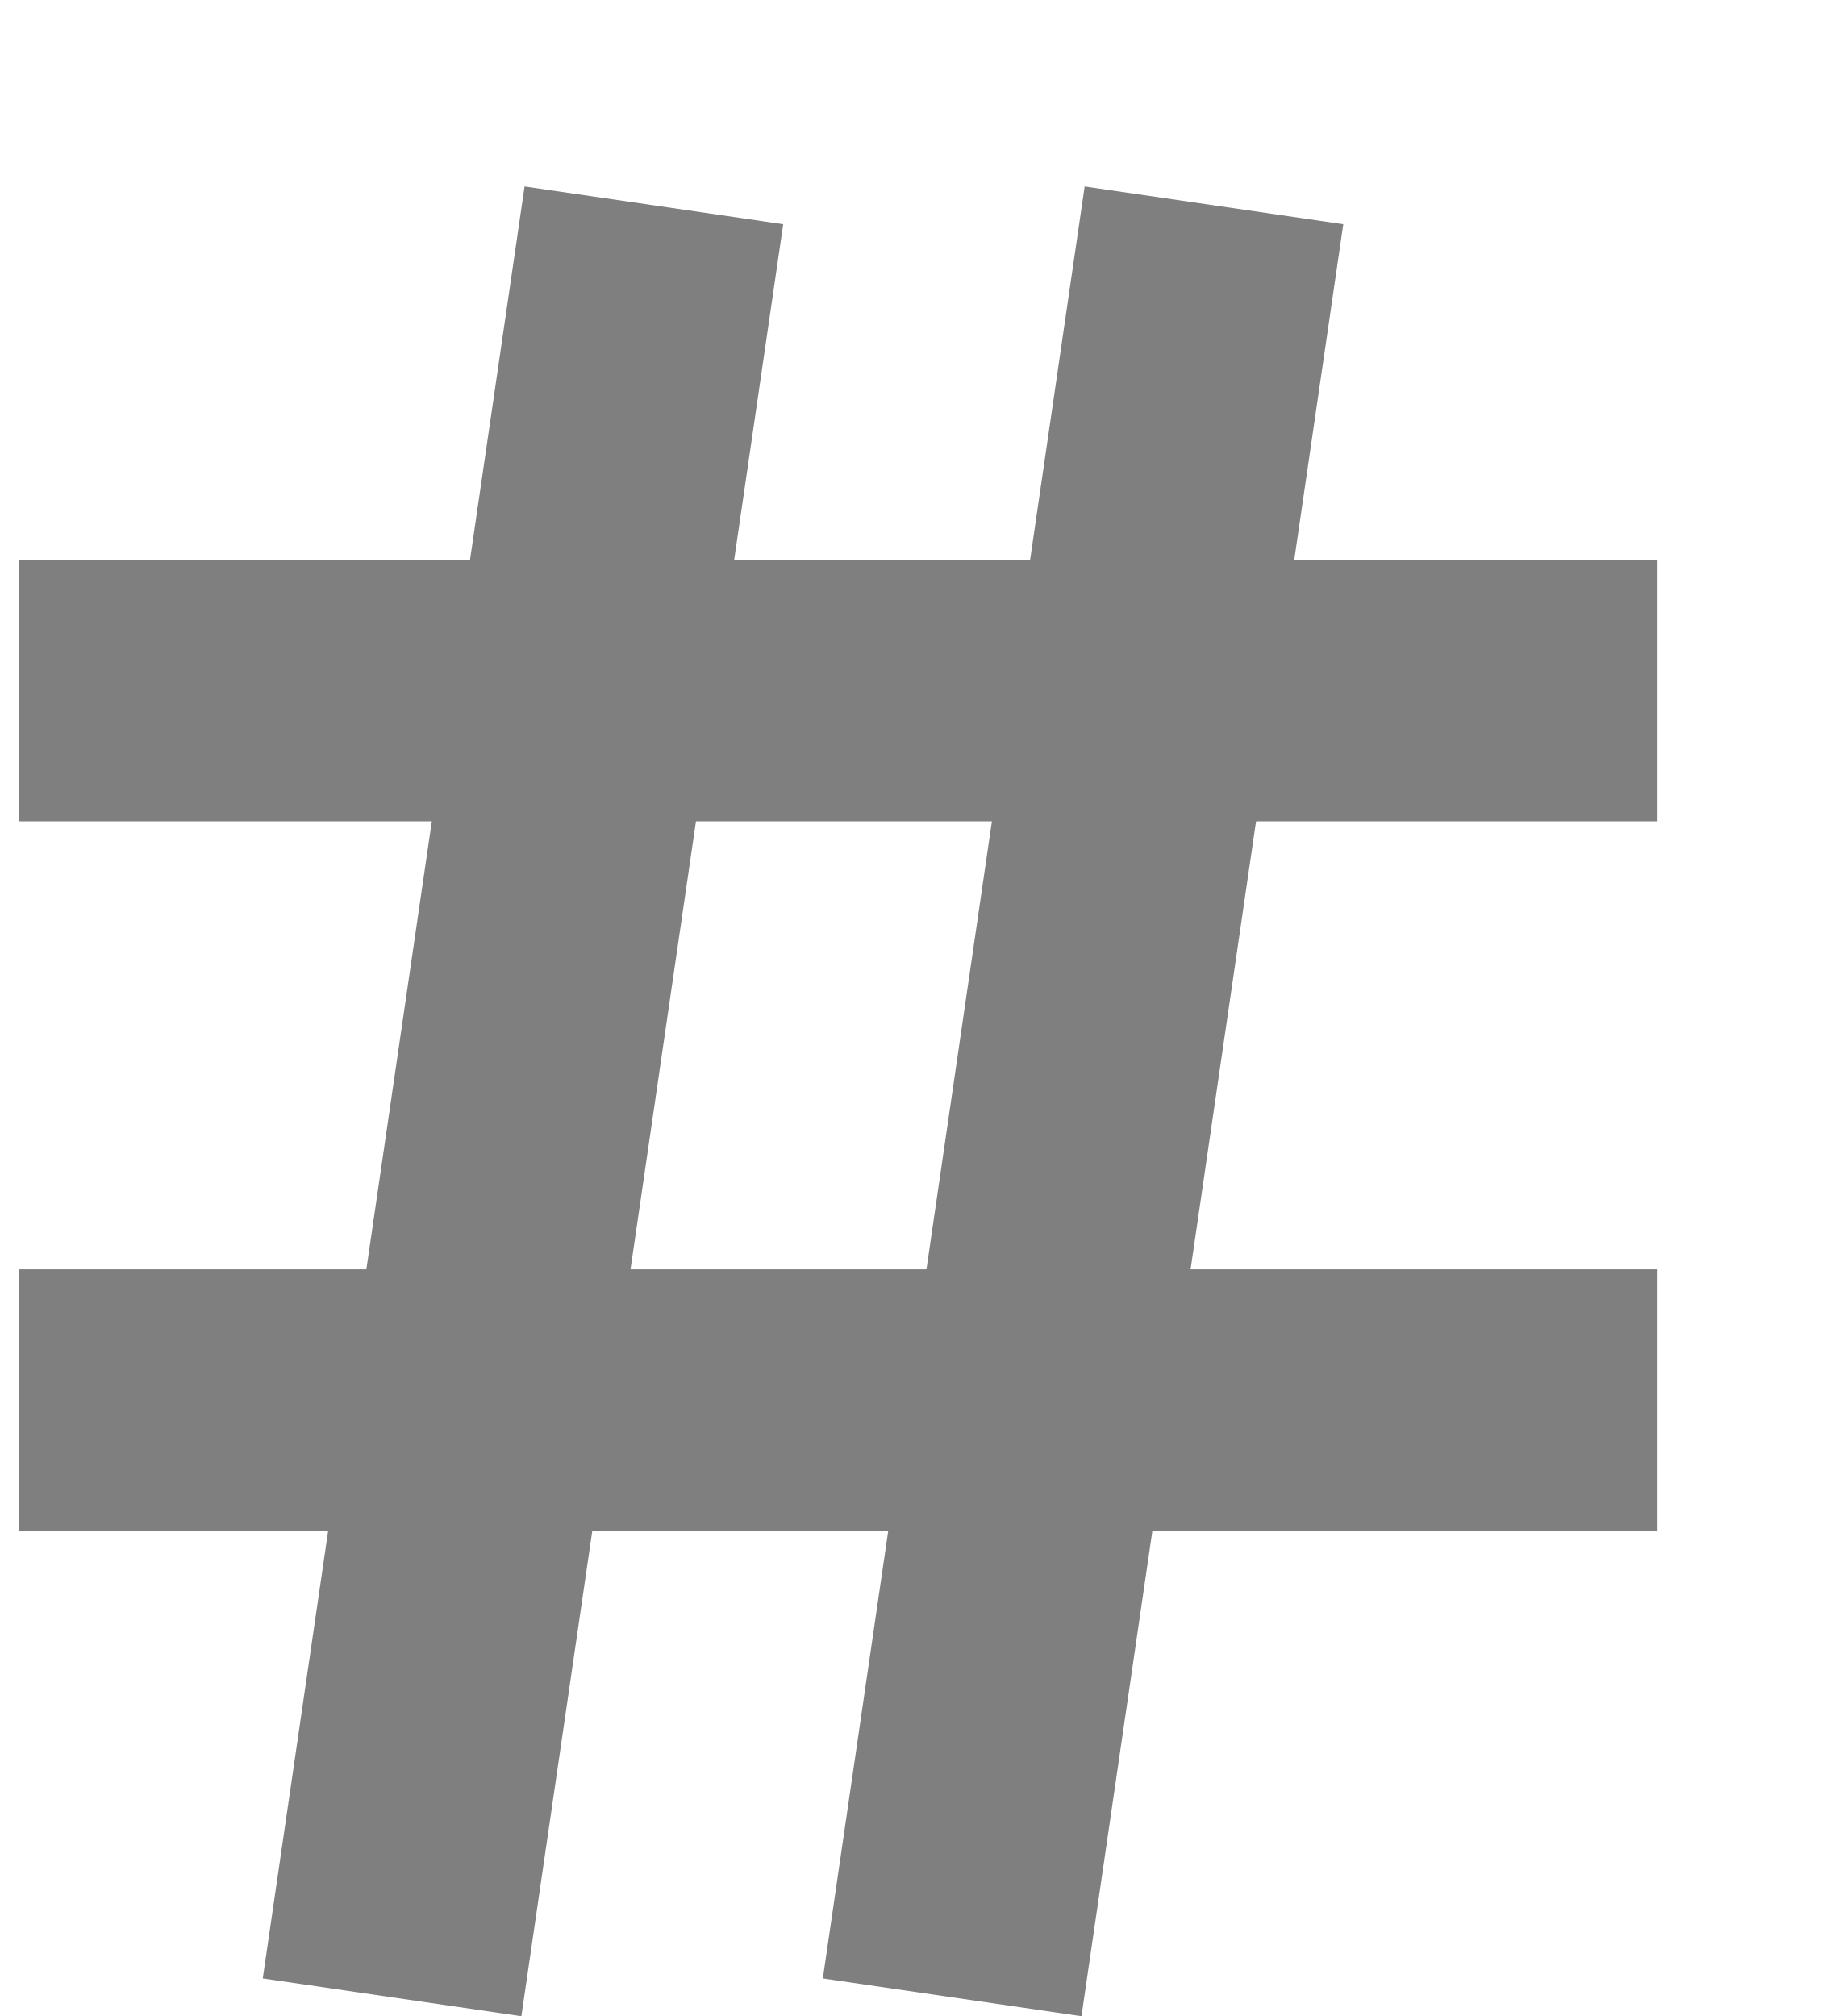
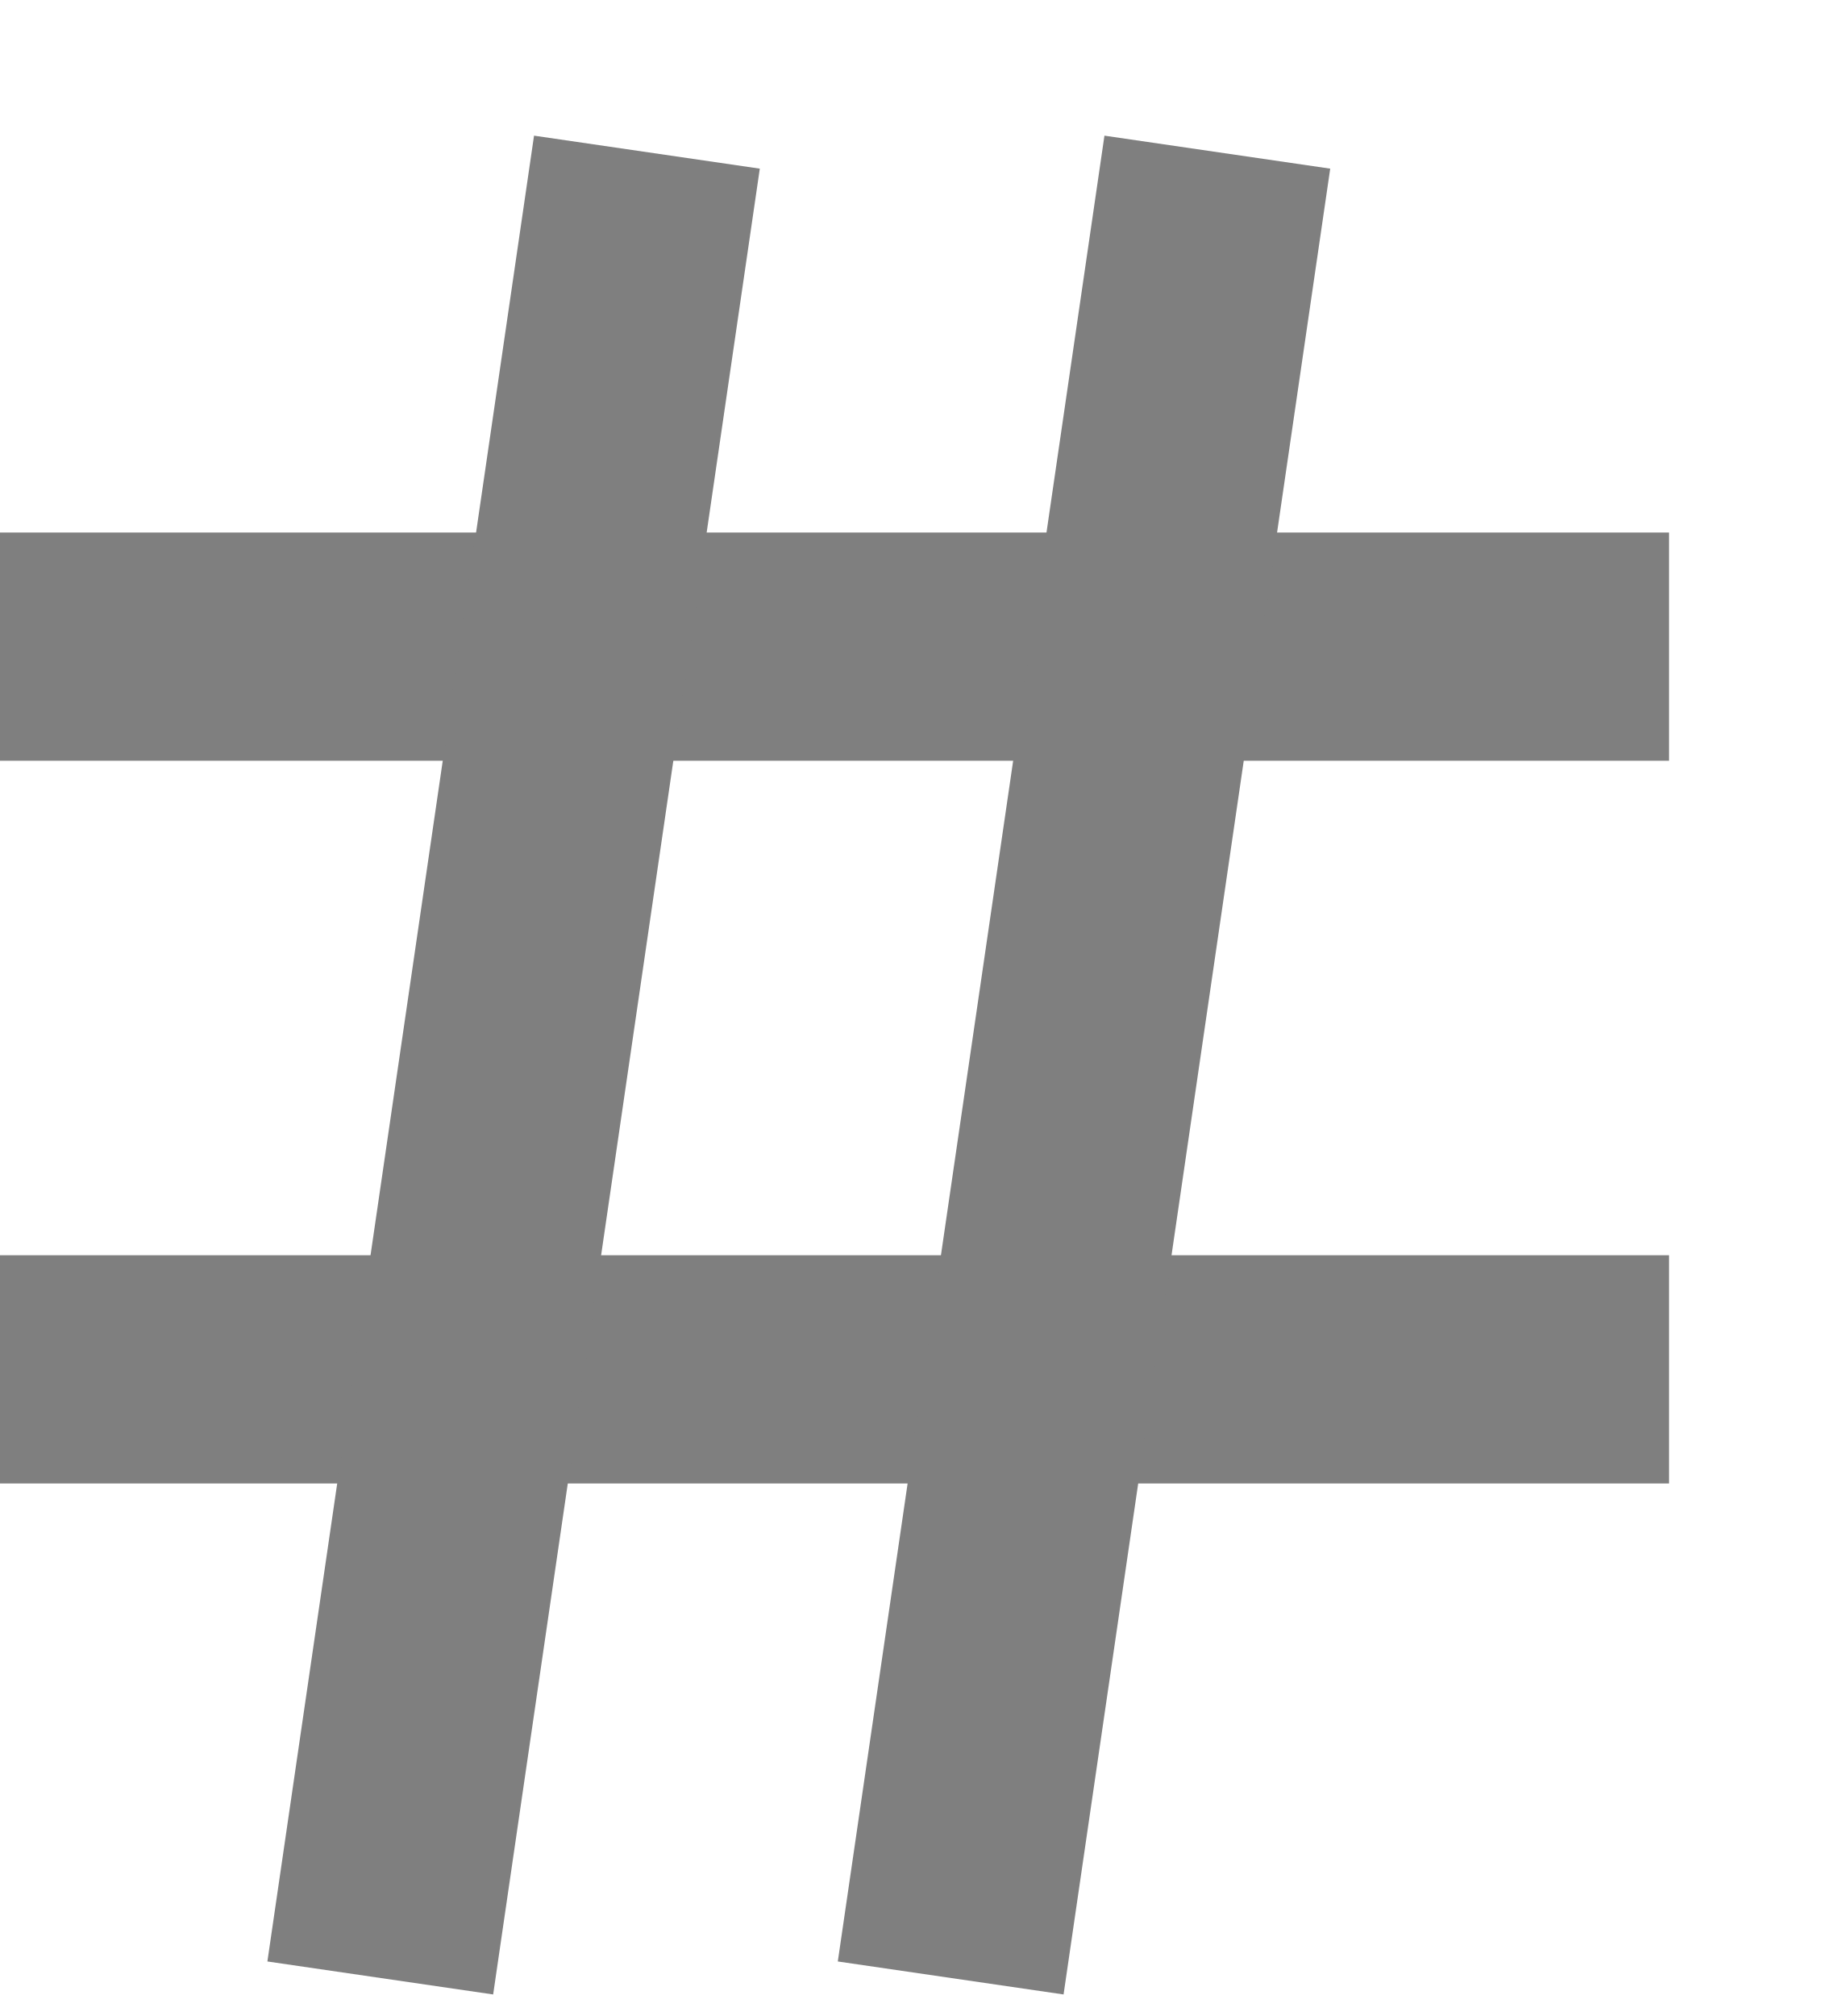
- <svg xmlns="http://www.w3.org/2000/svg" width="49" height="54" overflow="hidden">
+ <svg xmlns="http://www.w3.org/2000/svg" width="48" height="53" overflow="hidden">
  <defs>
    <clipPath id="clip0">
-       <path d="M716 248 765 248 765 302 716 302Z" fill-rule="evenodd" clip-rule="evenodd" />
+       <path d="M716 249 764 249 764 302 716 302Z" fill-rule="evenodd" clip-rule="evenodd" />
    </clipPath>
  </defs>
-   <g clip-path="url(#clip0)" transform="translate(-716 -248)">
-     <path d="M716.5 266.5 760.391 266.5" stroke="#7F7F7F" stroke-width="7" stroke-miterlimit="8" fill="none" fill-rule="evenodd" />
-     <path d="M716.5 285.5 760.391 285.5" stroke="#7F7F7F" stroke-width="7" stroke-miterlimit="8" fill="none" fill-rule="evenodd" />
-     <path d="M0 0 7.012 48" stroke="#7F7F7F" stroke-width="7" stroke-miterlimit="8" fill="none" fill-rule="evenodd" transform="matrix(1 0 0 -1 726.5 301.5)" />
-     <path d="M0 0 7.012 48" stroke="#7F7F7F" stroke-width="7" stroke-miterlimit="8" fill="none" fill-rule="evenodd" transform="matrix(1 0 0 -1 741.5 301.5)" />
+   <g clip-path="url(#clip0)" transform="translate(-716 -249)">
+     <path d="M716 266 759.891 266" stroke="#7F7F7F" stroke-width="6" stroke-miterlimit="8" fill="none" fill-rule="evenodd" />
+     <path d="M716 285 759.891 285" stroke="#7F7F7F" stroke-width="6" stroke-miterlimit="8" fill="none" fill-rule="evenodd" />
+     <path d="M0 0 7.012 48" stroke="#7F7F7F" stroke-width="6" stroke-miterlimit="8" fill="none" fill-rule="evenodd" transform="matrix(1 0 0 -1 726 301)" />
+     <path d="M0 0 7.012 48" stroke="#7F7F7F" stroke-width="6" stroke-miterlimit="8" fill="none" fill-rule="evenodd" transform="matrix(1 0 0 -1 741 301)" />
  </g>
</svg>
